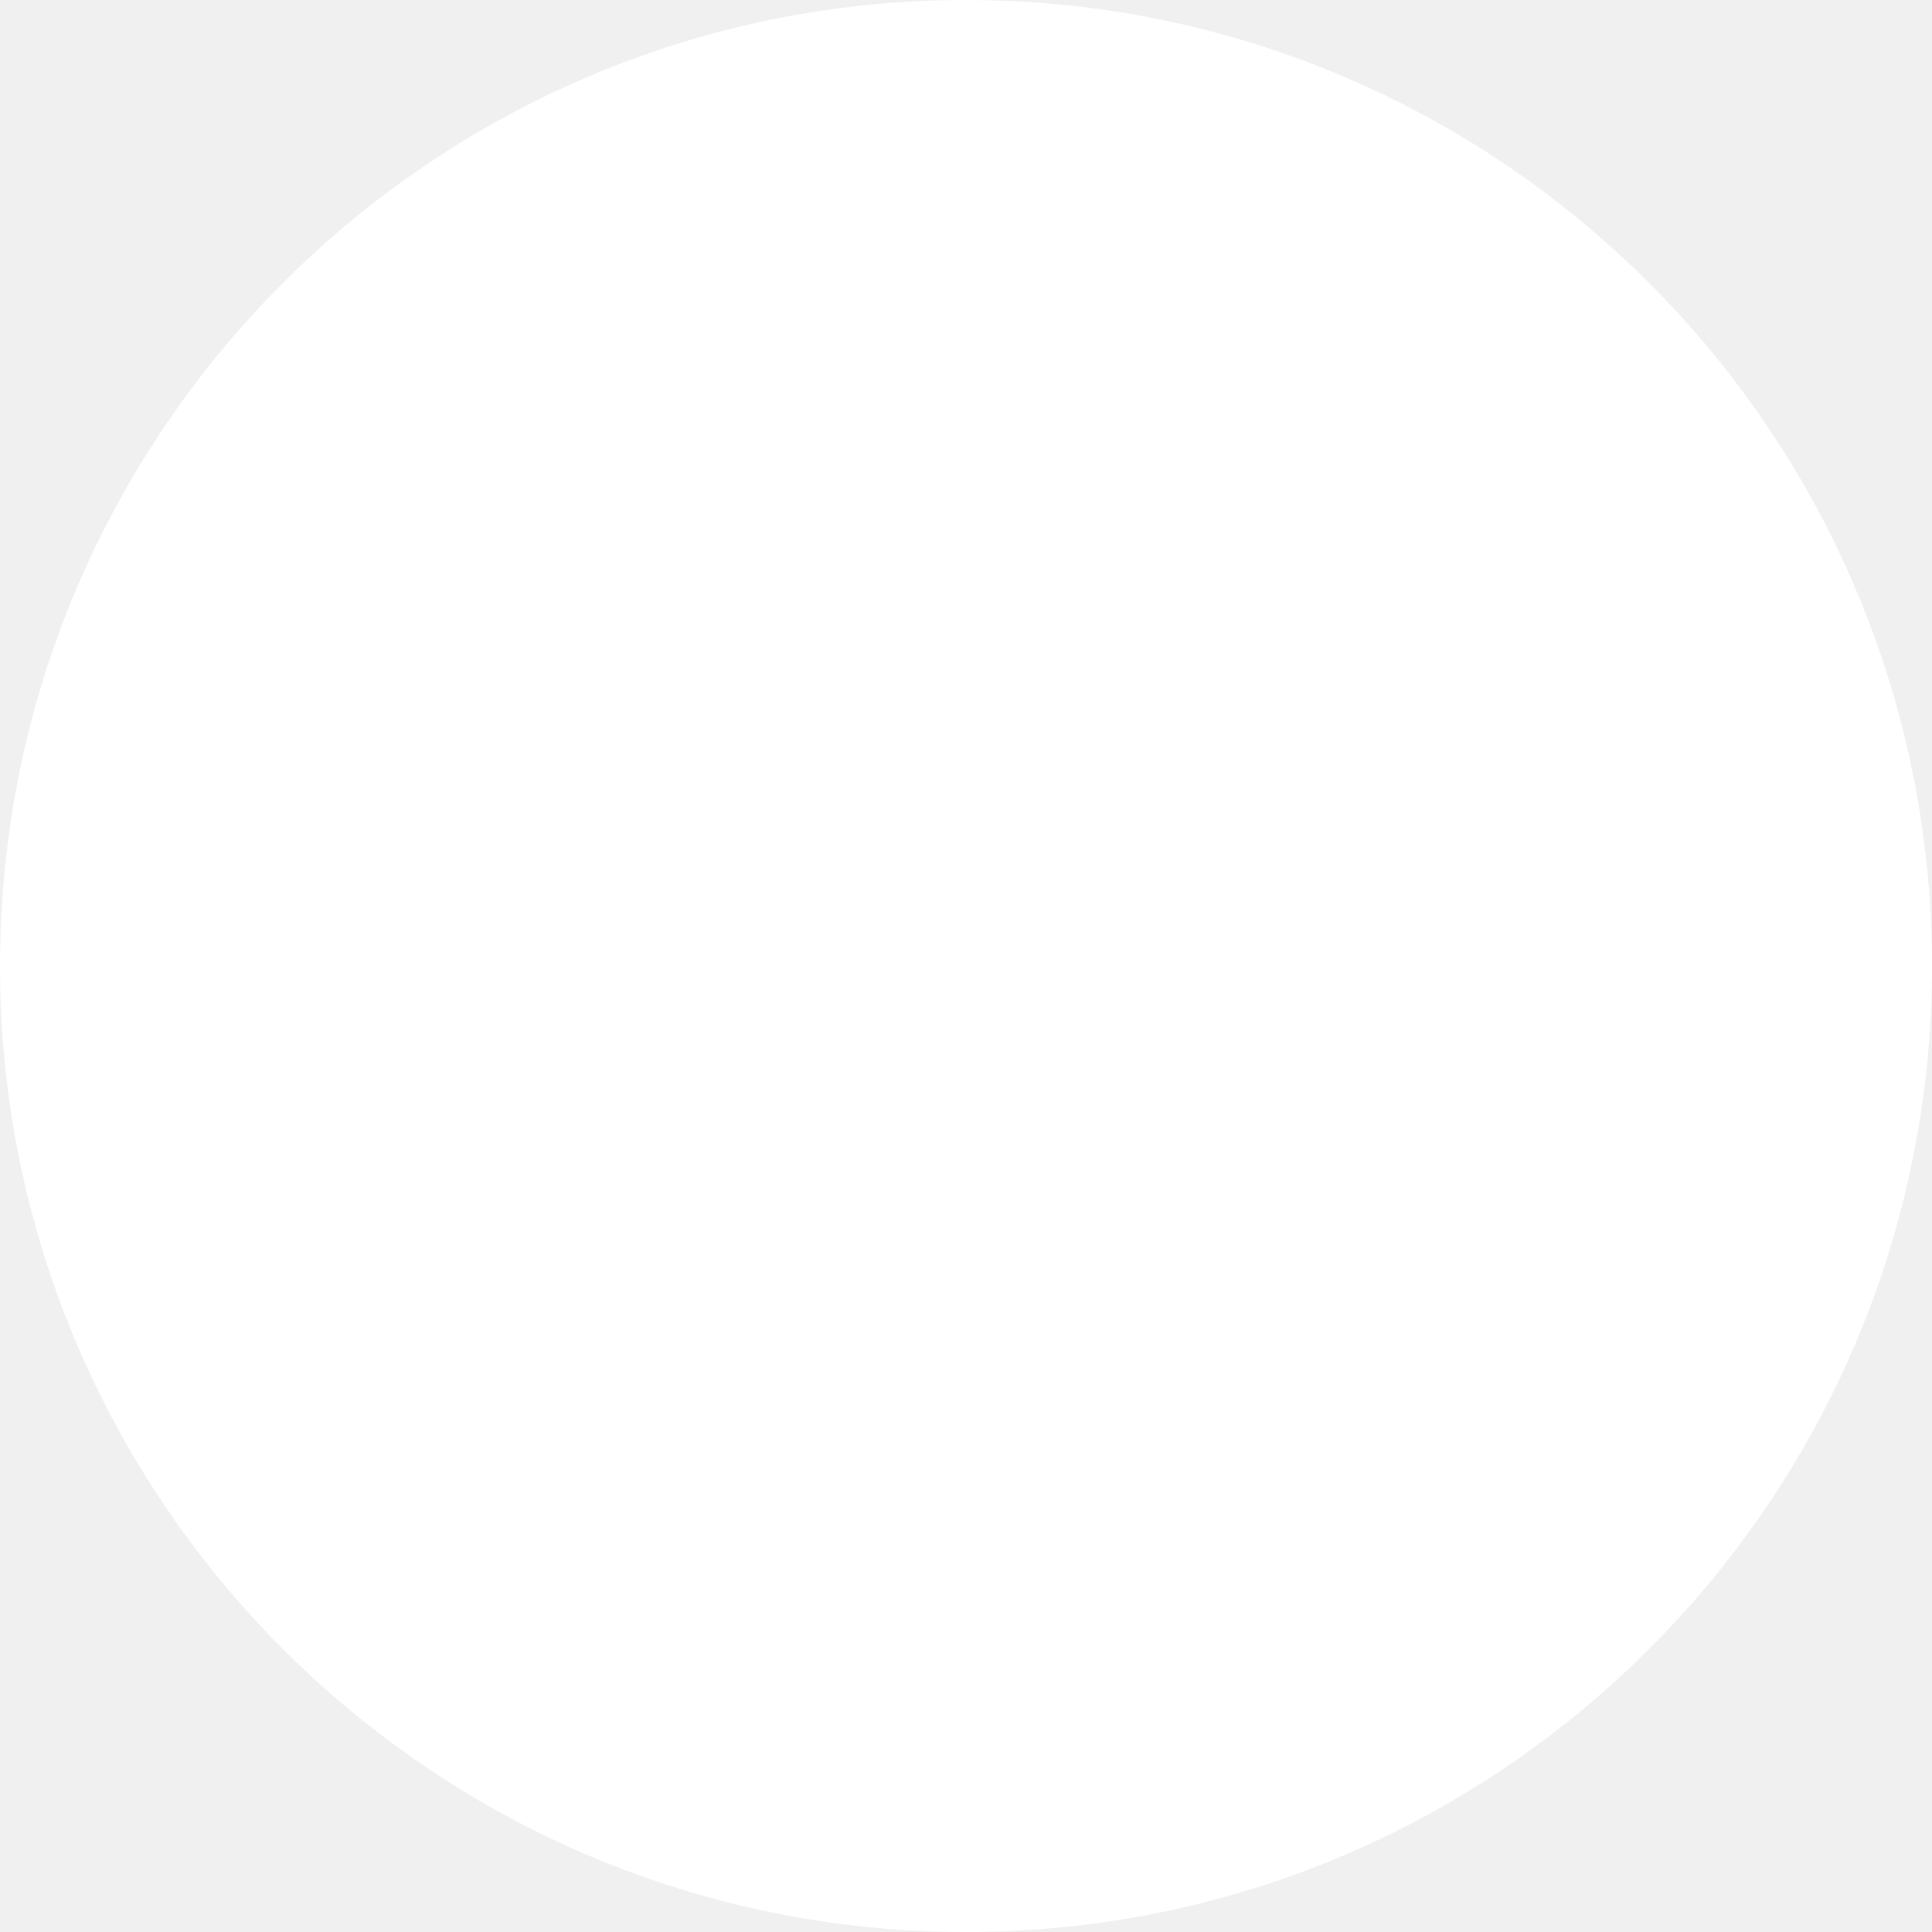
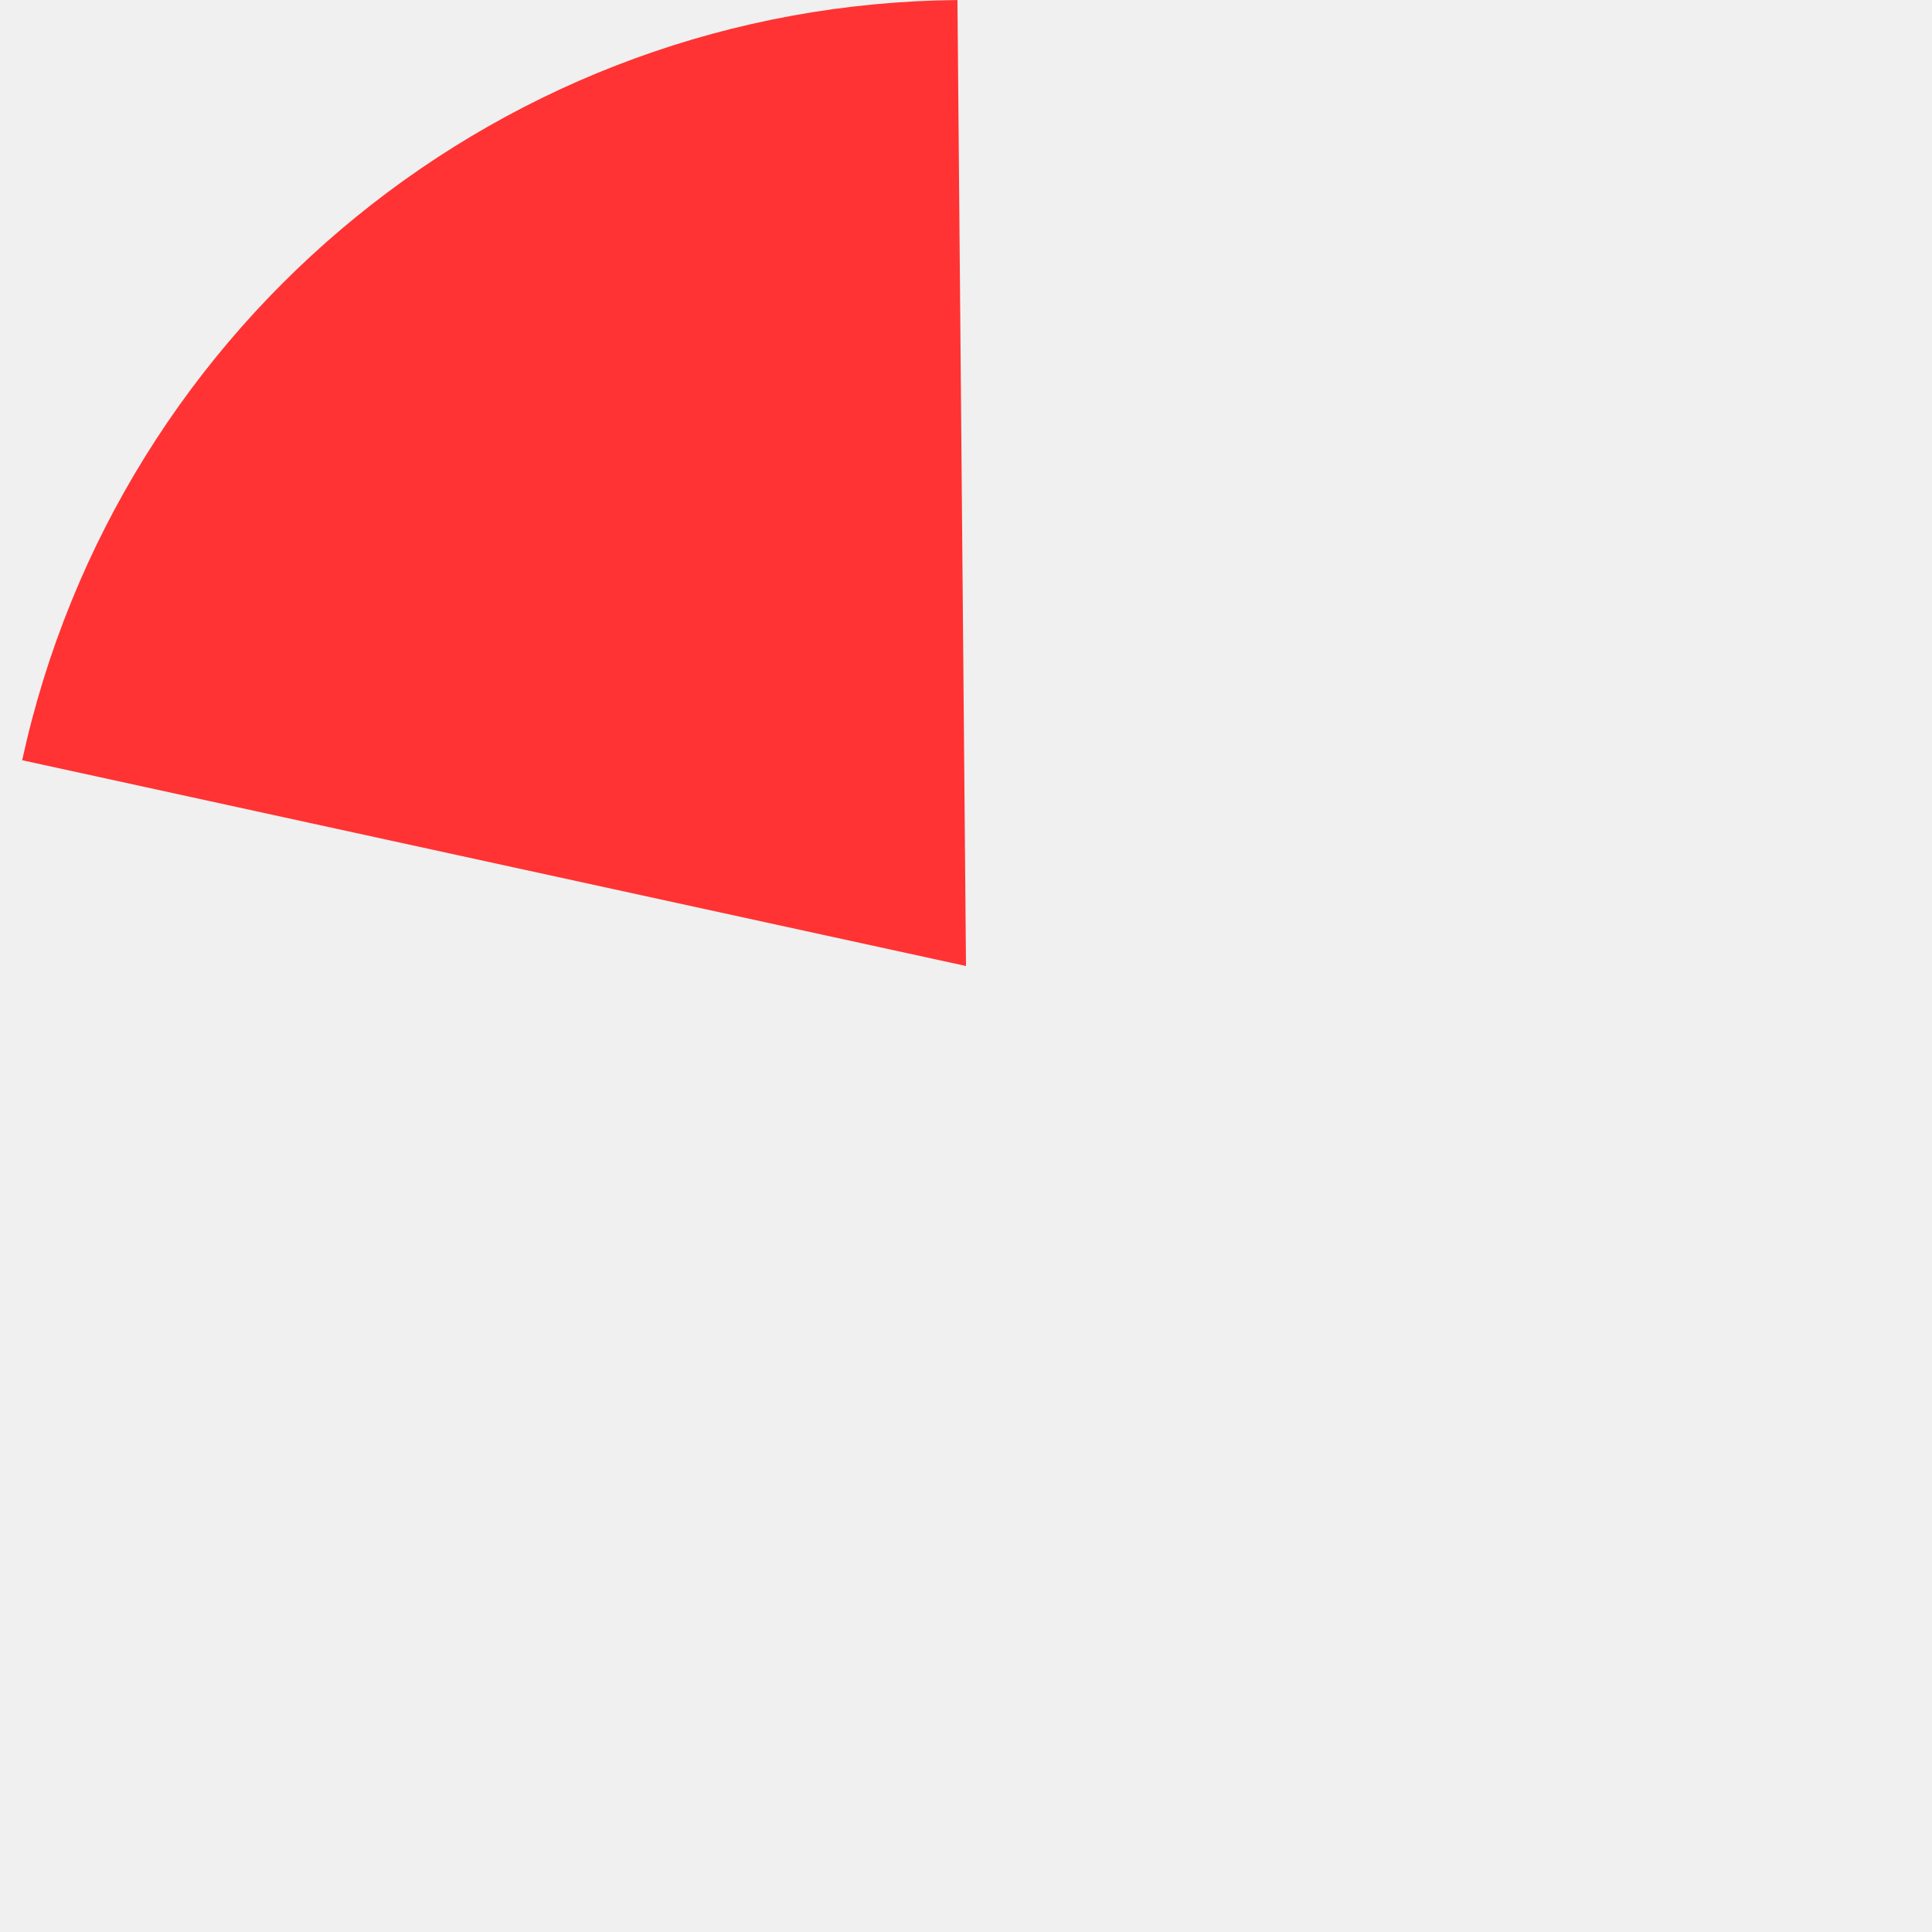
- <svg xmlns="http://www.w3.org/2000/svg" version="1.1" width="190px" height="190px">
-   <g transform="matrix(1 0 0 1 -1070 -562 )">
-     <path d="M 1165 562  C 1217.467 562  1260 604.533  1260 657  C 1260 709.467  1217.467 752  1165 752  C 1112.533 752  1070 709.467  1070 657  L 1165 657  L 1070 657  C 1070 604.533  1112.533 562  1165 562  Z " fill-rule="nonzero" fill="#ffffff" stroke="none" />
+ <svg xmlns="http://www.w3.org/2000/svg" version="1.1" width="203px" height="203px">
+   <g transform="matrix(1 0 0 1 -1063 -555 )">
+     <path d="M 1163.602 555.004  L 1164.5 656.5  L 1065.329 634.88  C 1075.424 588.578  1116.214 555.423  1163.602 555.004  Z " fill-rule="nonzero" fill="#ff3333" stroke="none" />
  </g>
</svg>
